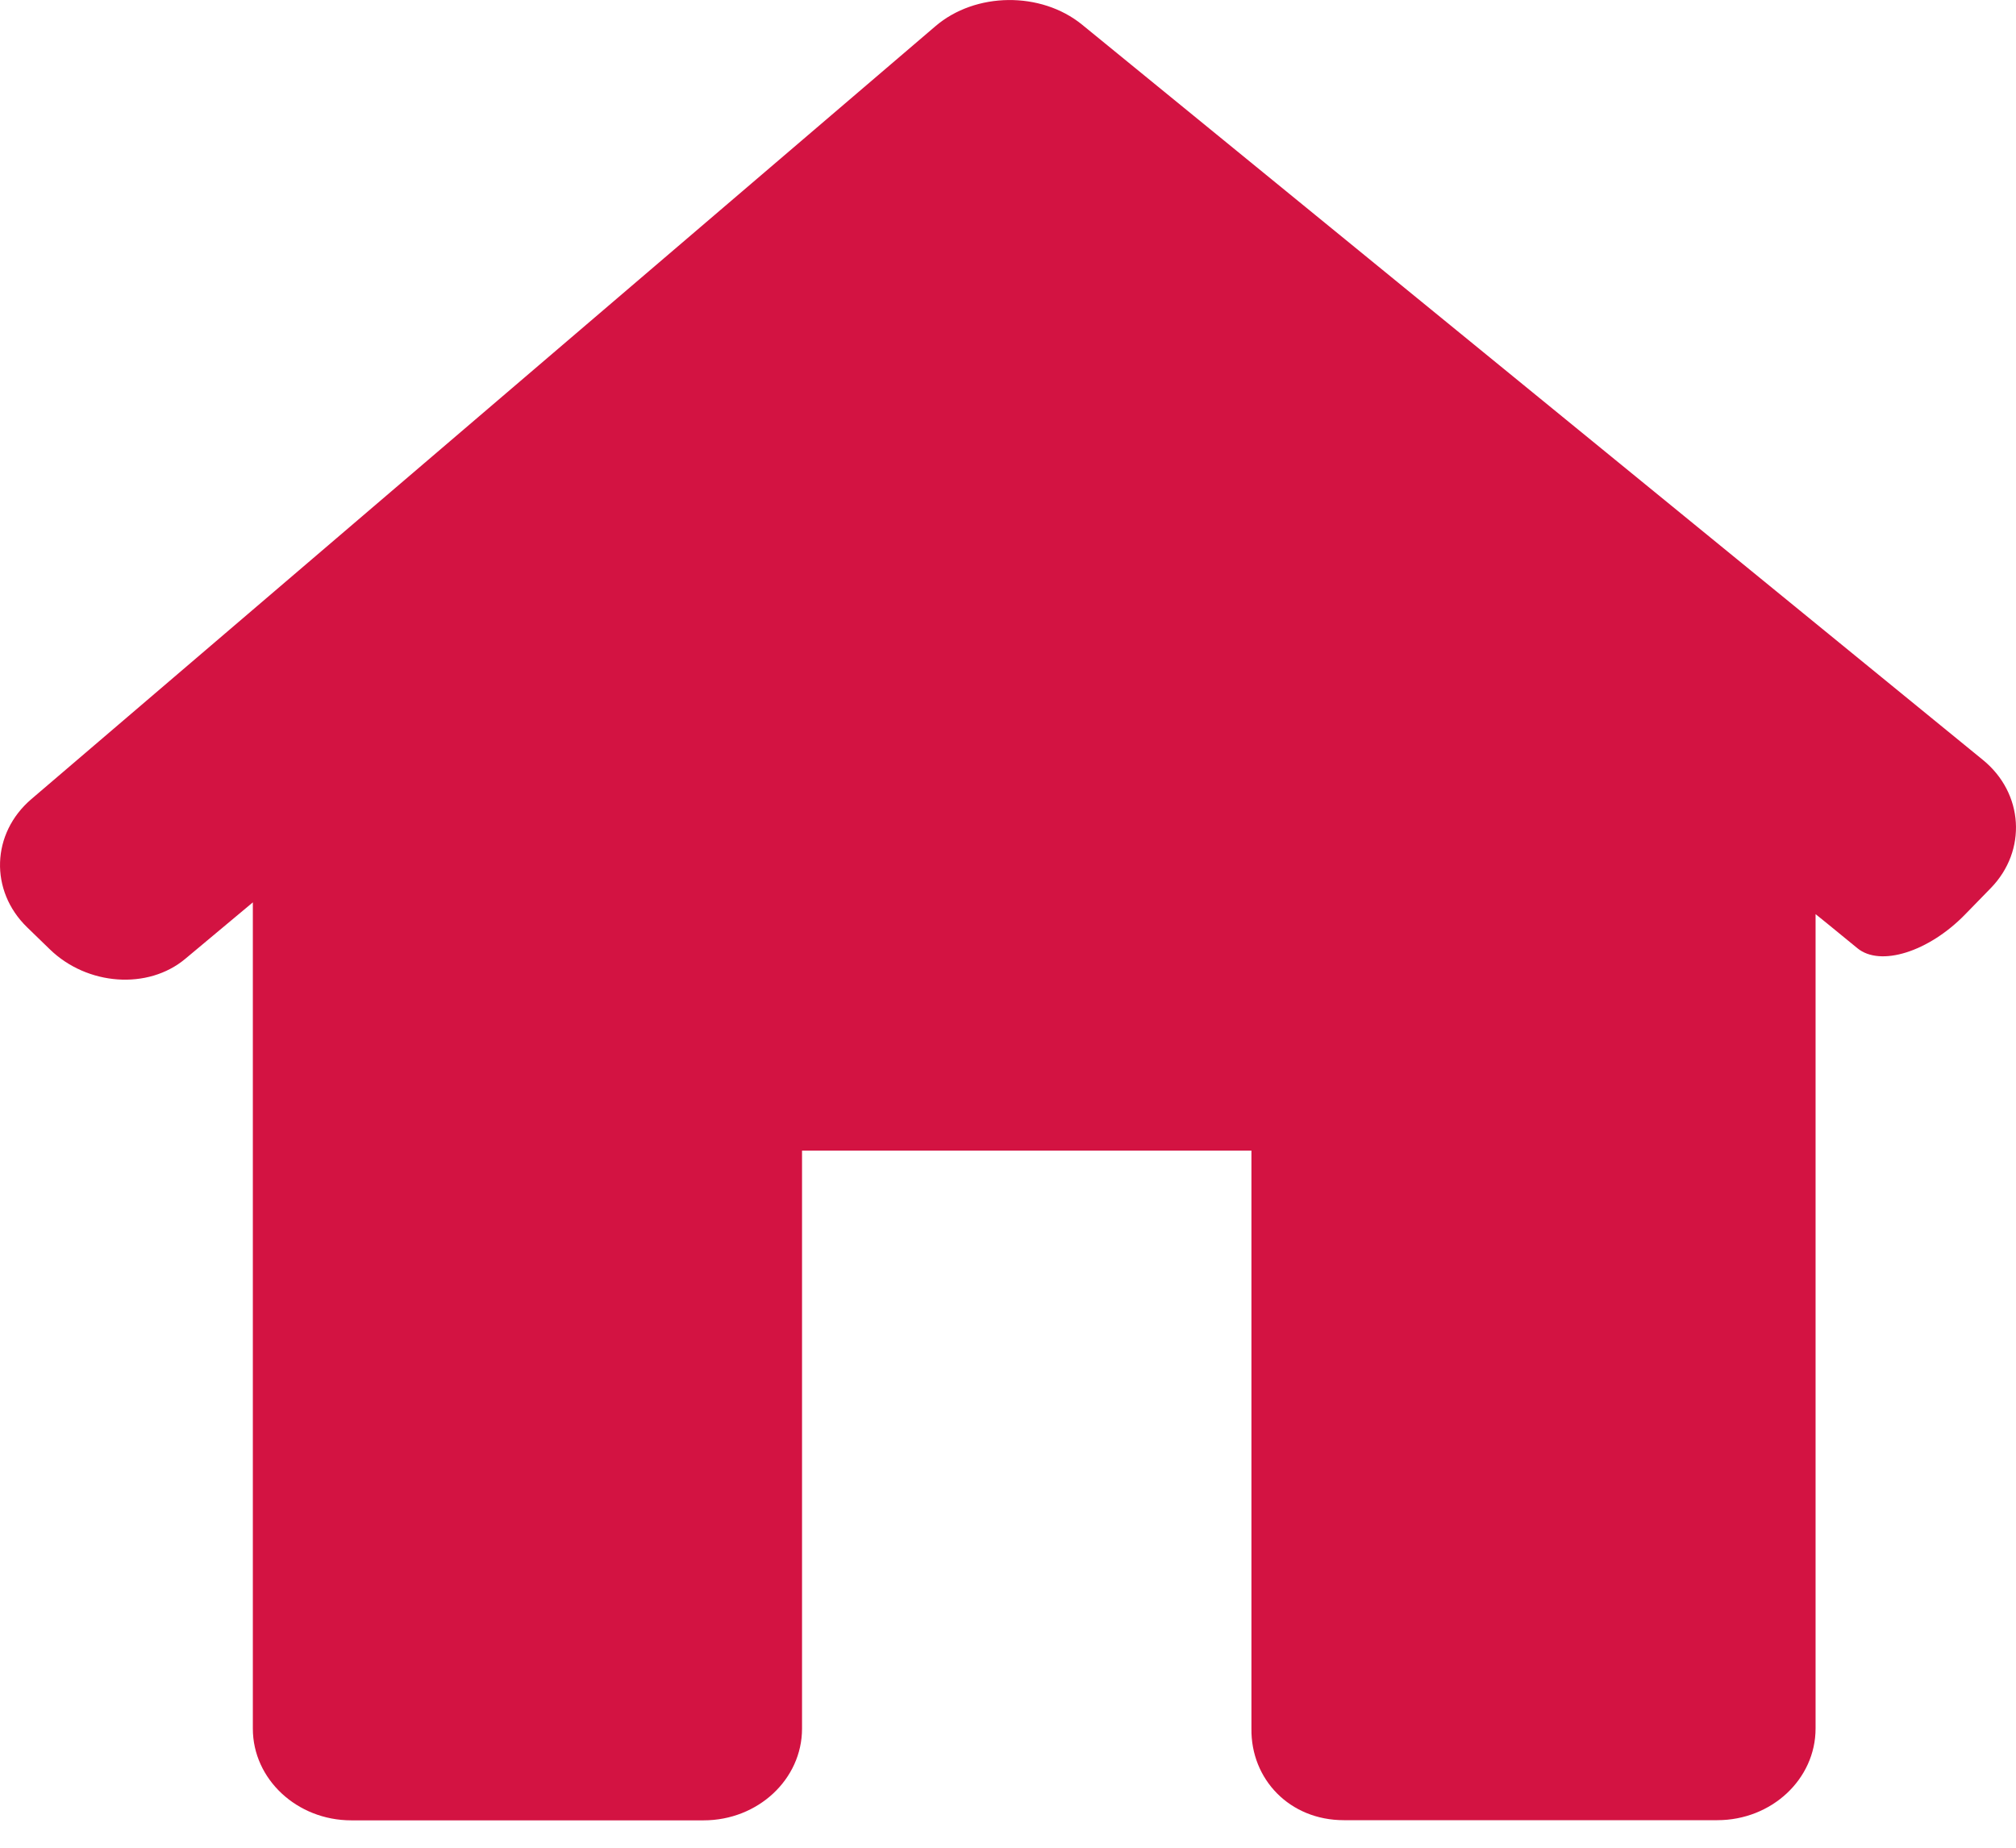
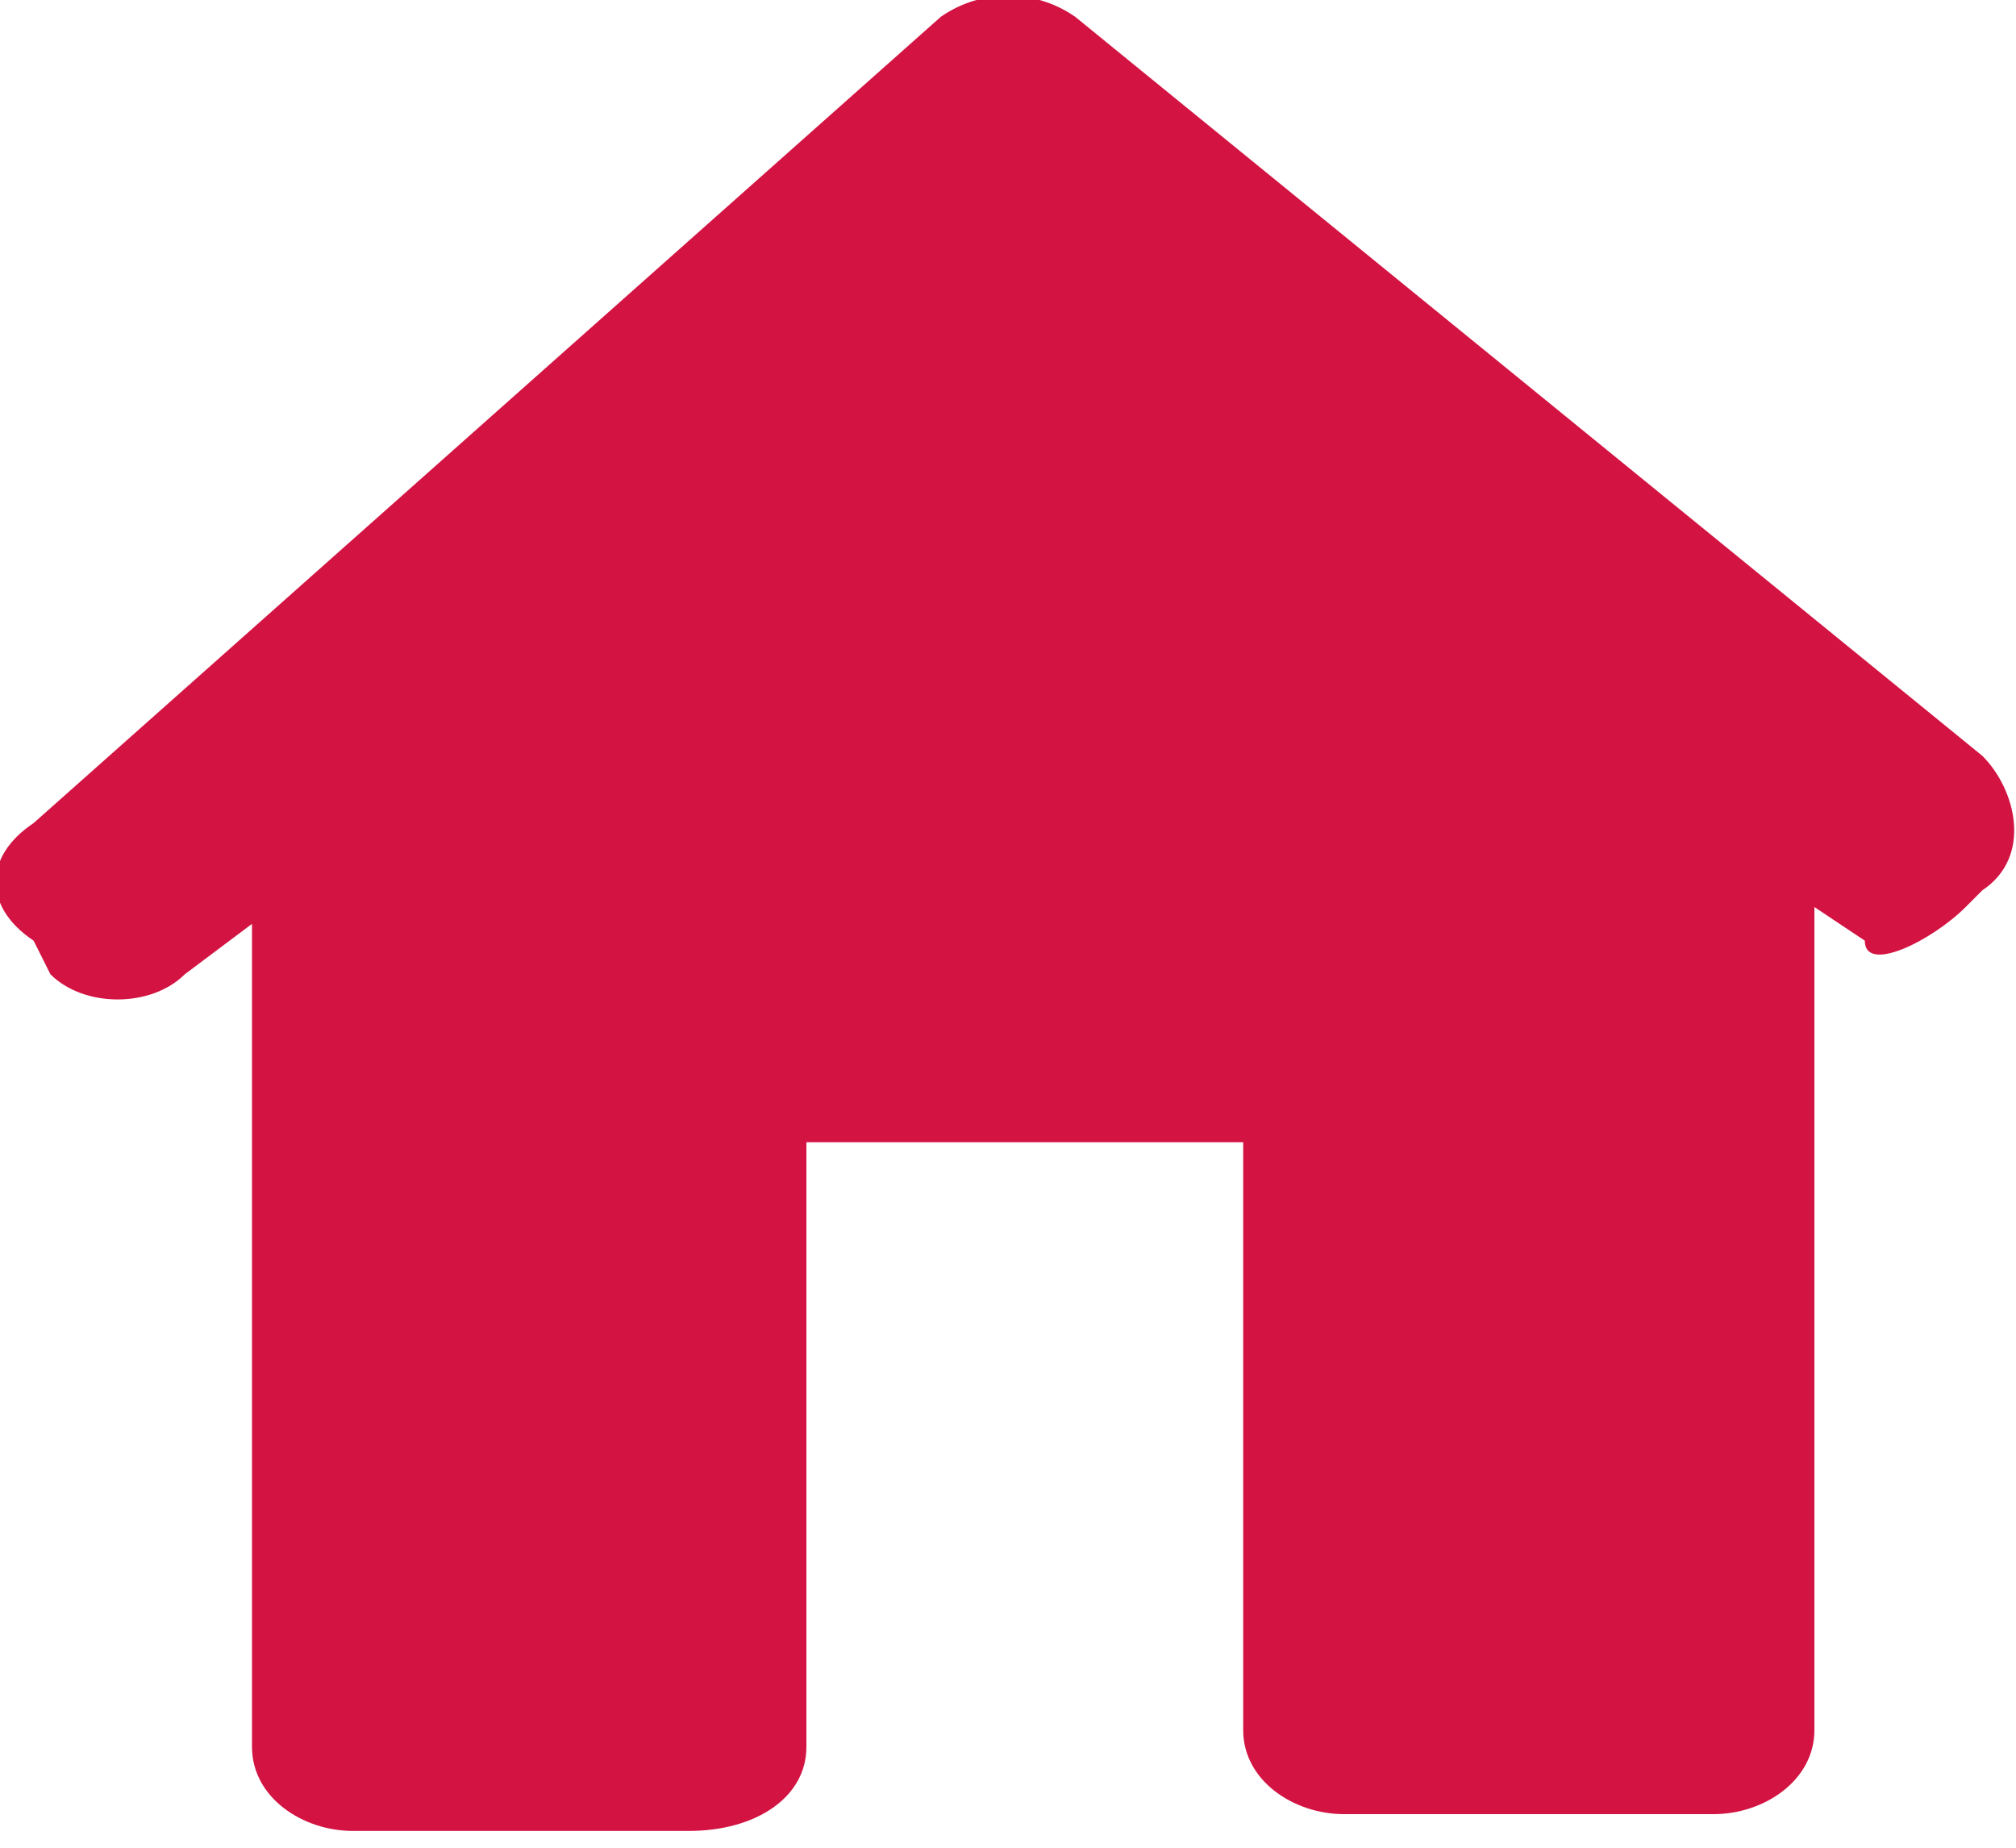
- <svg xmlns="http://www.w3.org/2000/svg" width="12" height="11" viewBox="0 0 12 11" fill="none">
-   <path d="M11.85 5.287C12.067 5.064 12.046 4.722 11.803 4.524L6.44 0.146C6.196 -0.052 5.806 -0.048 5.568 0.156L0.187 4.757C-0.052 4.961 -0.063 5.302 0.161 5.52L0.296 5.651C0.519 5.868 0.881 5.894 1.103 5.708L1.505 5.372V10.291C1.505 10.592 1.768 10.837 2.091 10.837H4.188C4.512 10.837 4.774 10.592 4.774 10.291V6.85H7.449V10.291C7.445 10.592 7.676 10.836 7.999 10.836H10.222C10.545 10.836 10.807 10.592 10.807 10.29V5.442C10.807 5.442 10.919 5.532 11.056 5.645C11.192 5.757 11.48 5.667 11.697 5.444L11.85 5.287Z" fill="#D31342" />
+ <svg xmlns="http://www.w3.org/2000/svg" width="12" height="11" fill="none">
+   <path d="M11.8 5.3c.3-.2.2-.6 0-.8L6.4.1a.7.7 0 0 0-.8 0L.2 4.9c-.3.2-.3.5 0 .7l.1.2c.2.2.6.2.8 0l.4-.3v4.9c0 .3.3.5.6.5h2c.4 0 .7-.2.7-.5V6.8h2.6v3.5c0 .3.3.5.6.5h2.2c.3 0 .6-.2.6-.5V5.4l.3.2c0 .2.4 0 .6-.2l.1-.1Z" fill="#D31342" />
</svg>
